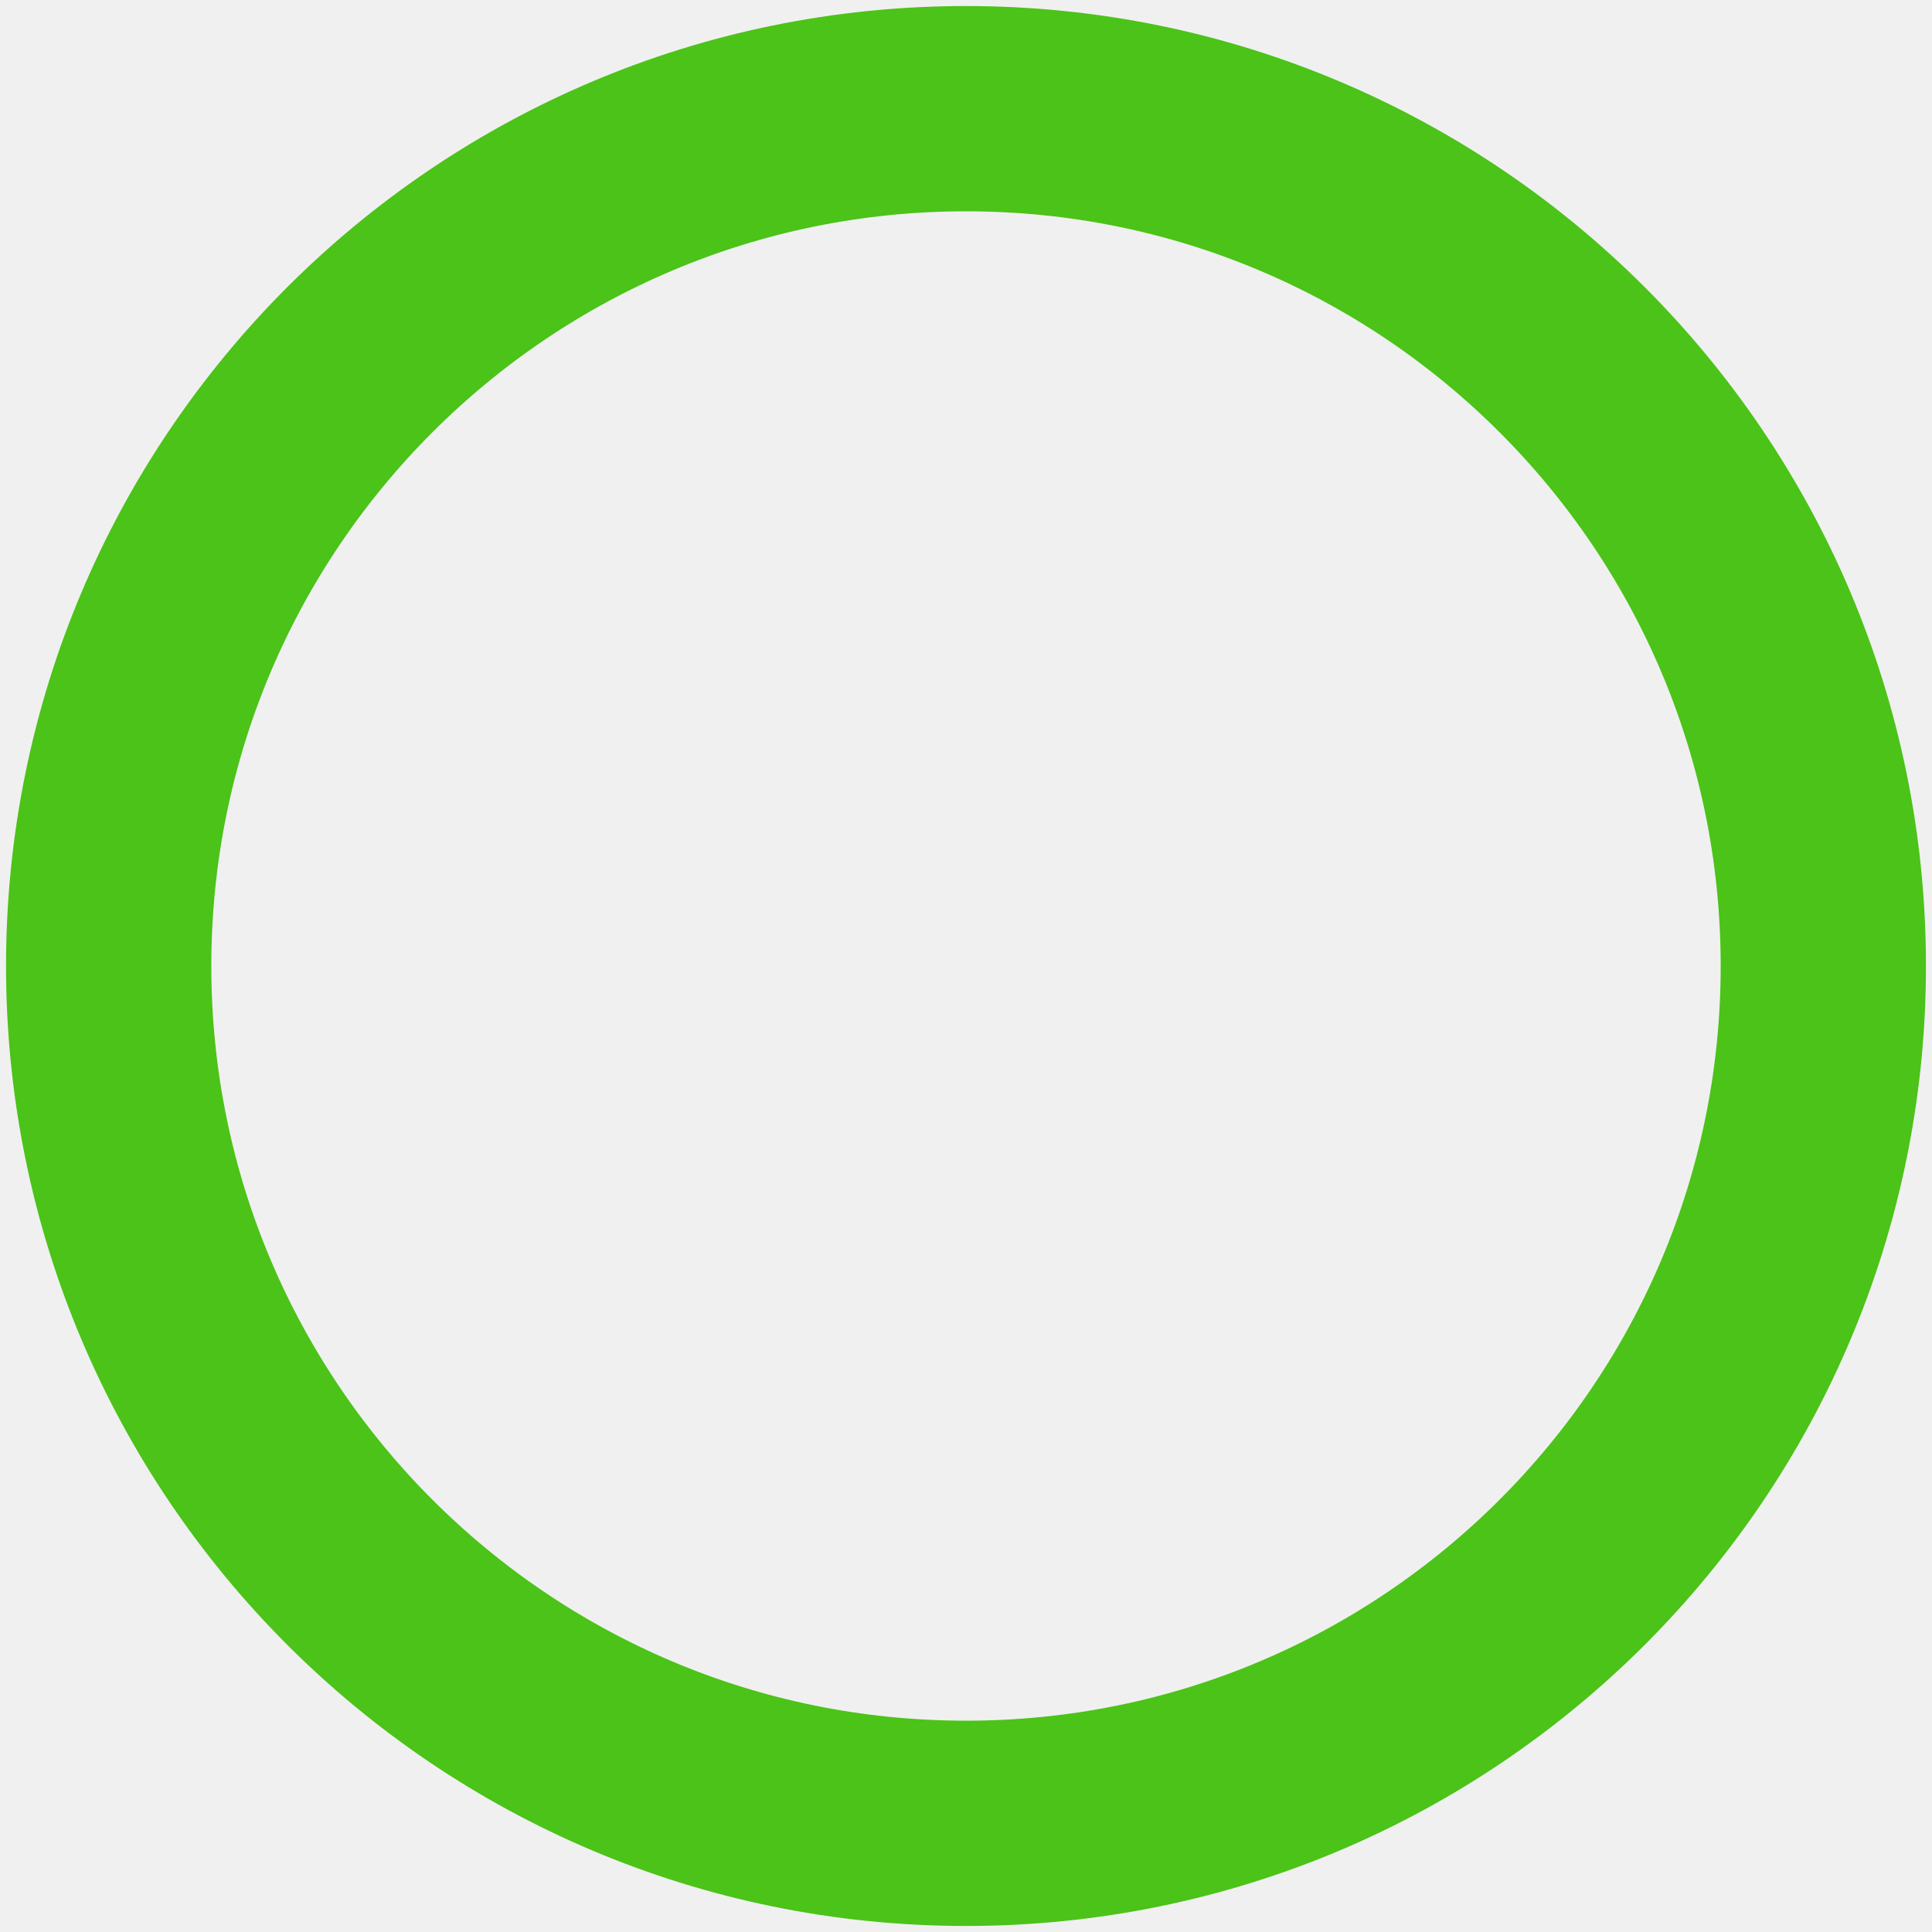
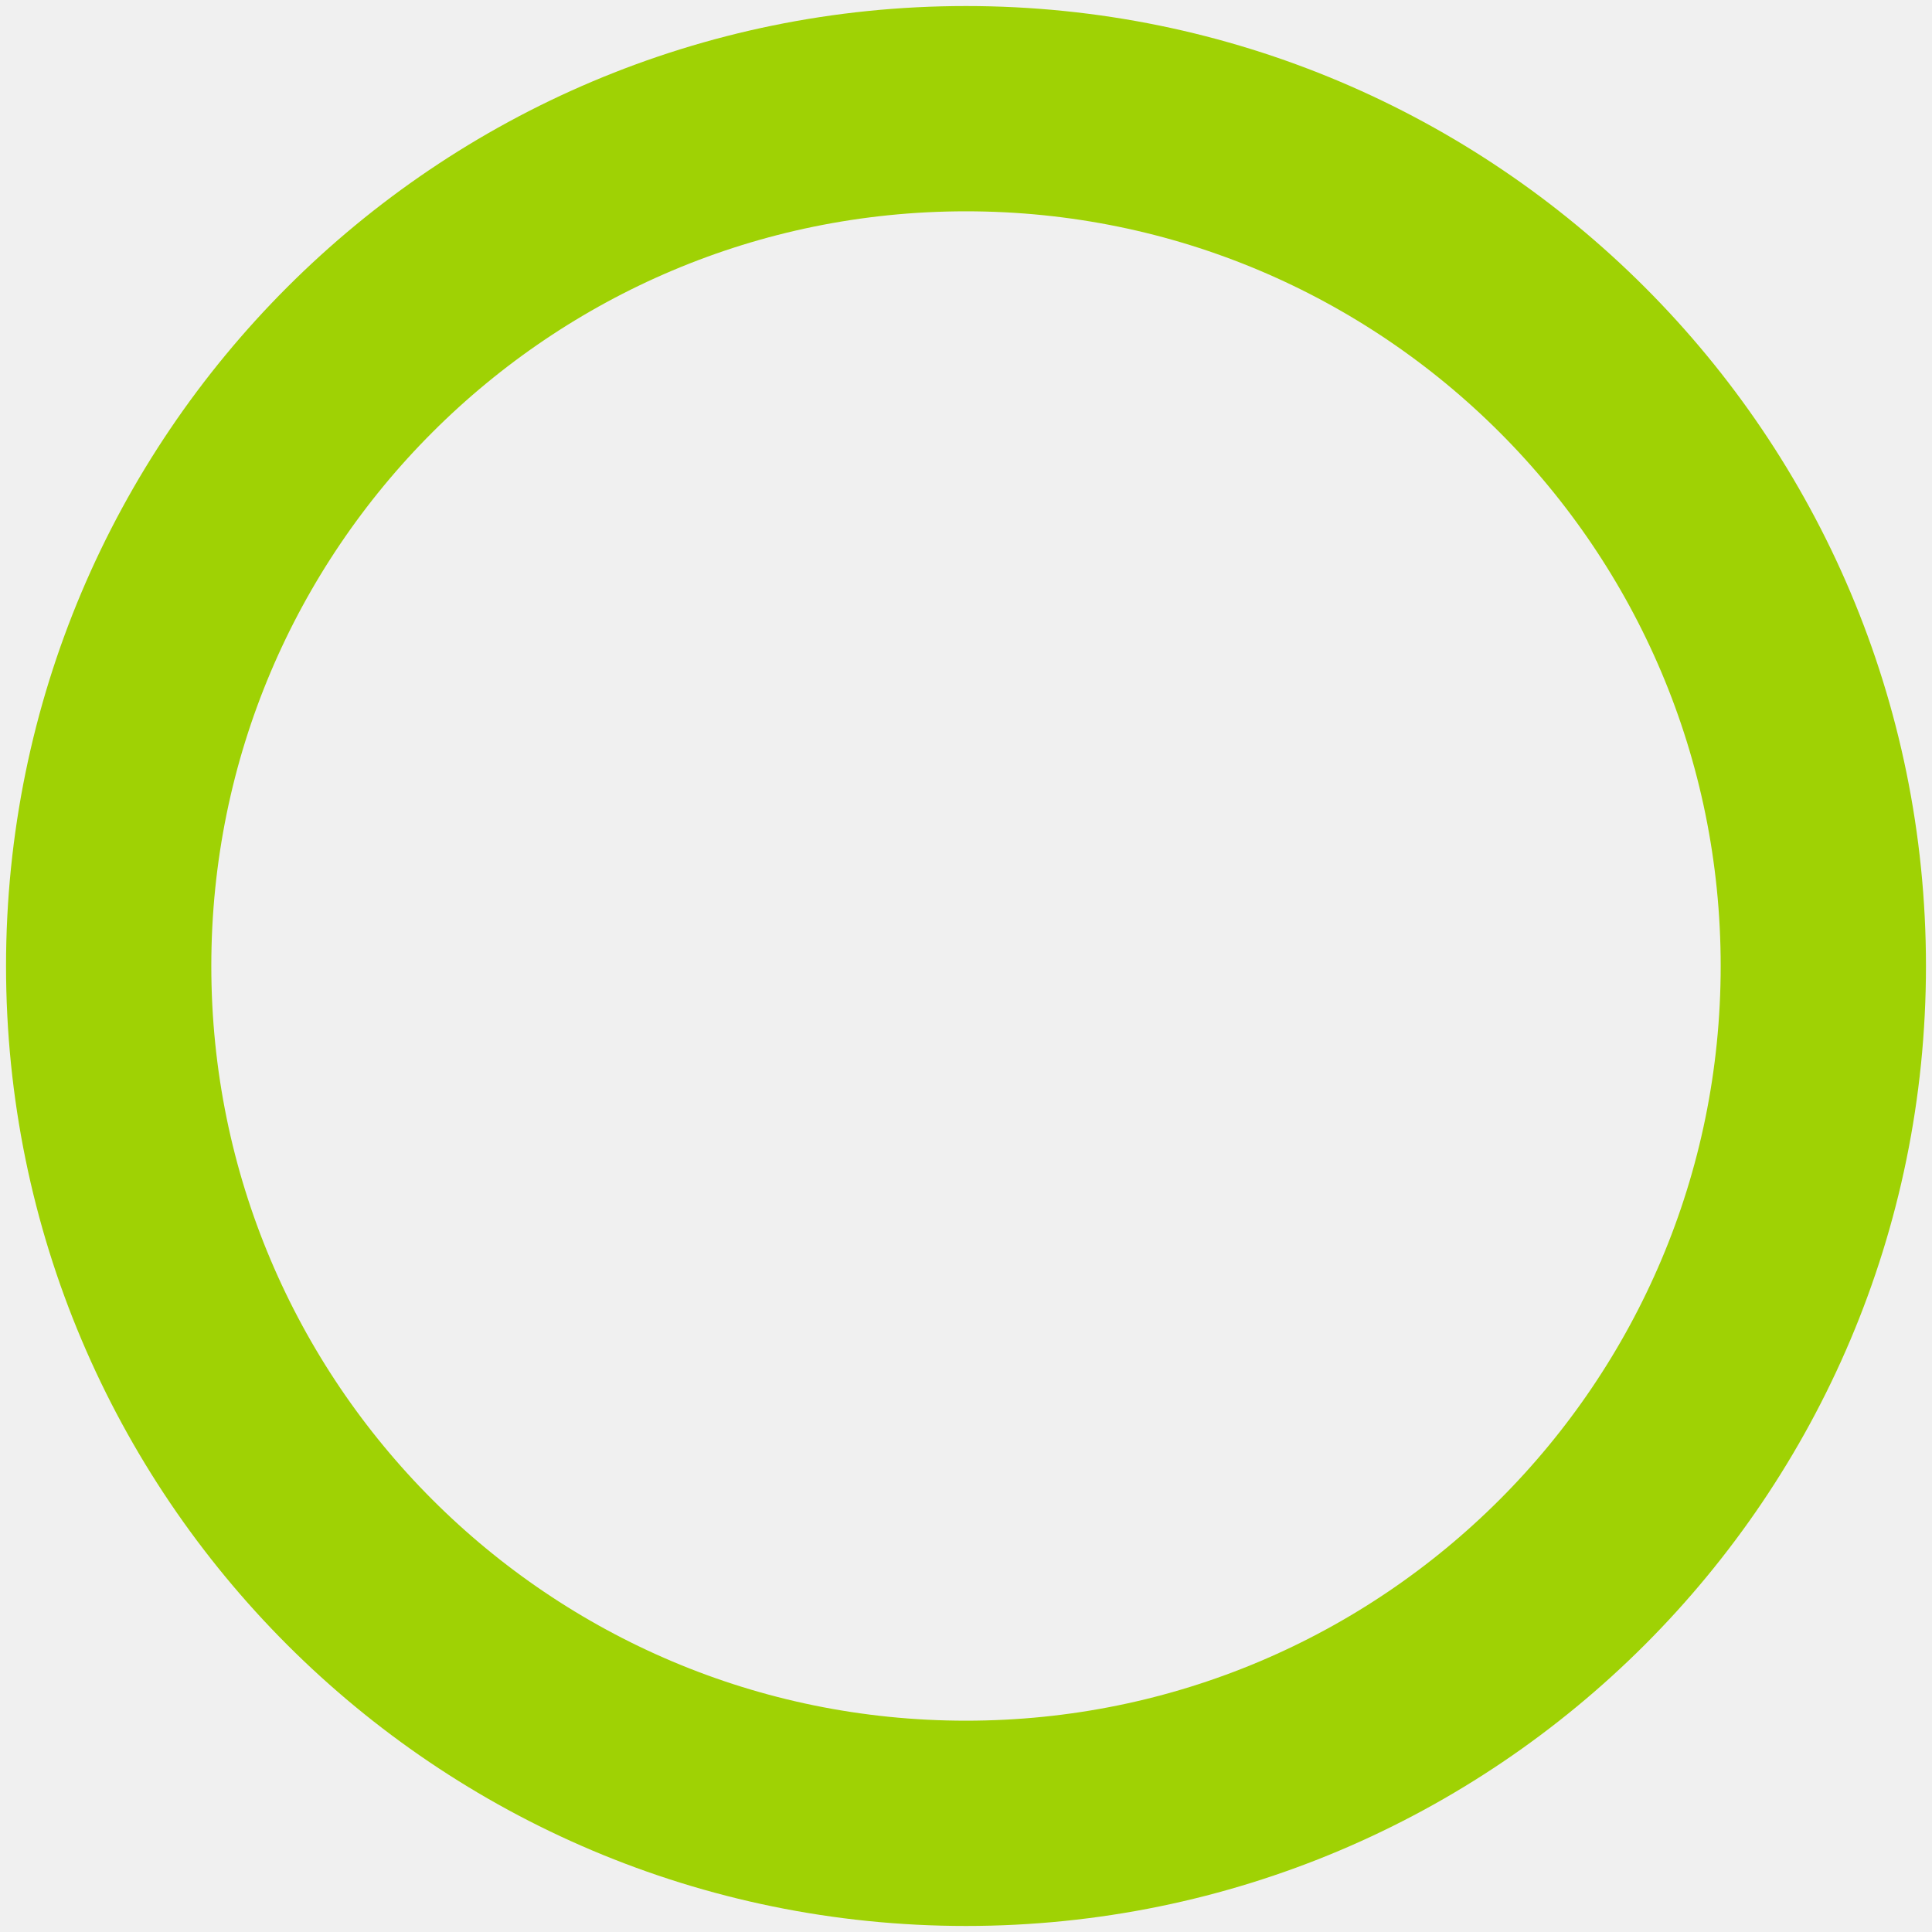
<svg xmlns="http://www.w3.org/2000/svg" width="160px" height="160px" viewBox="0 0 160 160" version="1.1">
  <defs />
  <g id="Possible-website-layout" stroke="none" stroke-width="1" fill="none" fill-rule="evenodd" fill-opacity="0">
-     <g id="Possible-websie-layout-using-anchors" transform="translate(-626, -684)" fill="#FFFFFF" stroke="#4BC318" stroke-width="17">
+     <g id="Possible-websie-layout-using-anchors" transform="translate(-626, -684)" fill="#FFFFFF" stroke="#9fd204" stroke-width="17">
      <g id="SmallCircle" transform="translate(635, 693)">
        <circle id="Oval" cx="71" cy="71" r="71" />
      </g>
    </g>
  </g>
</svg>
